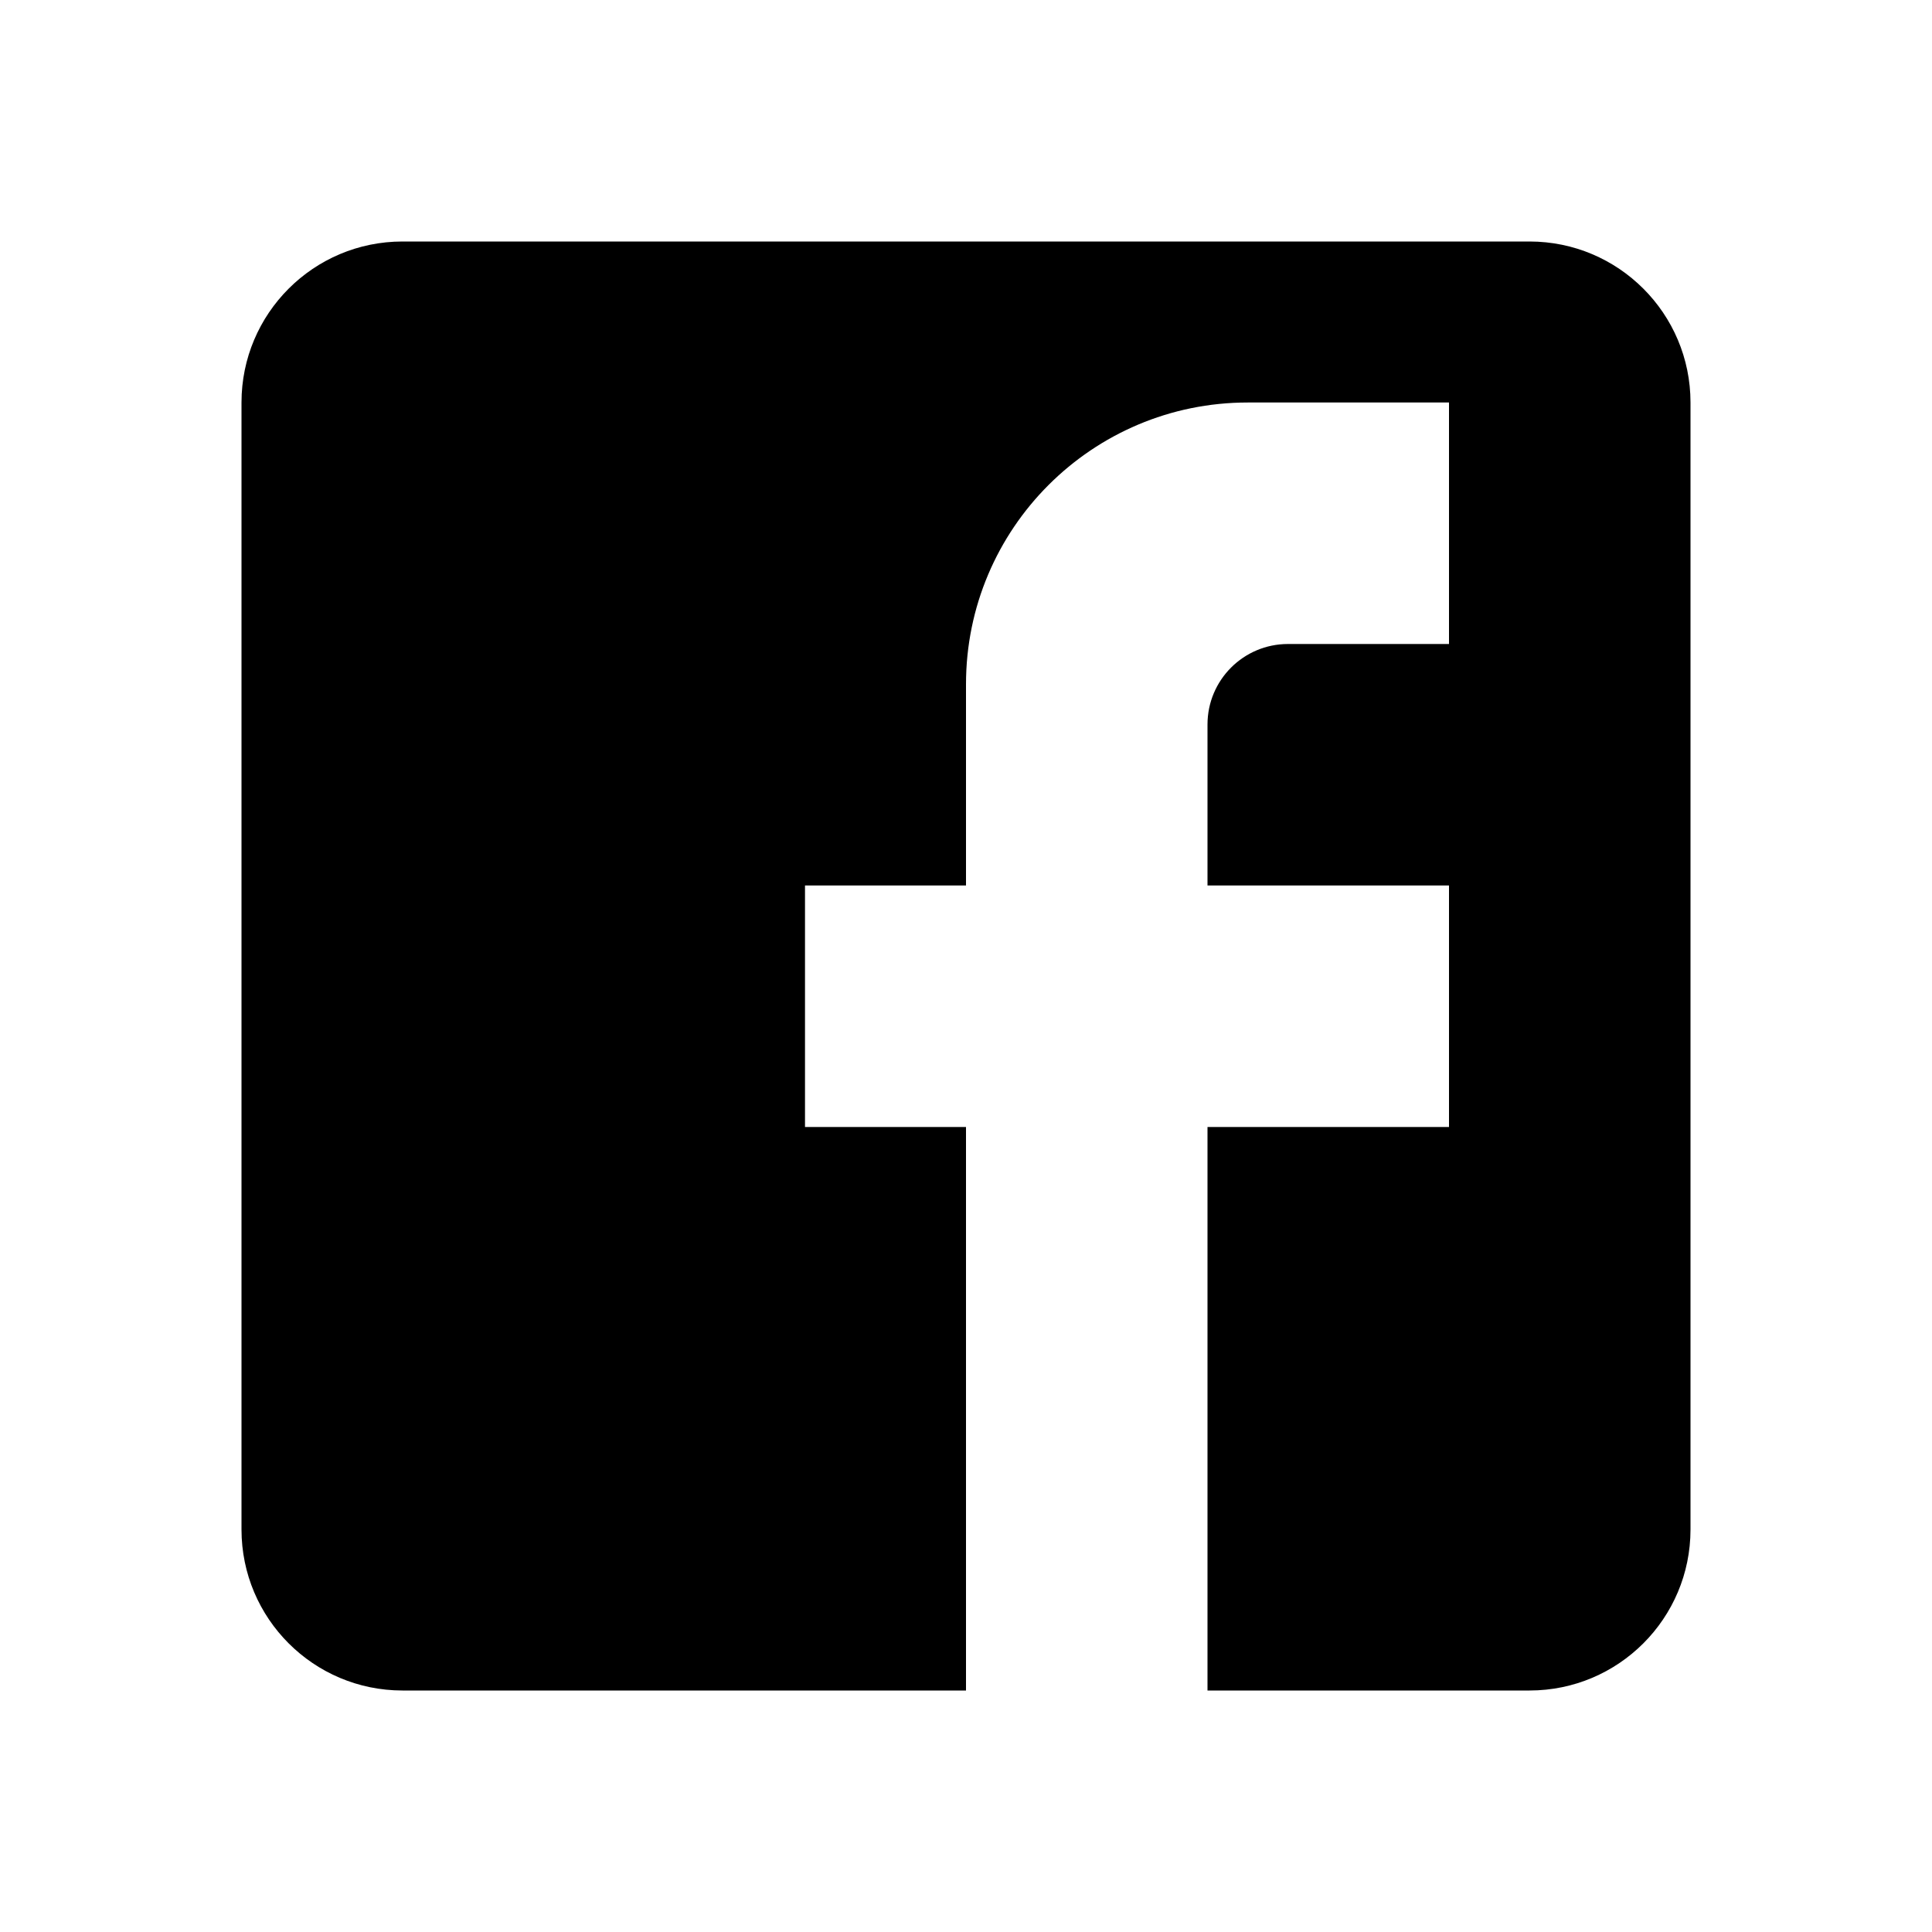
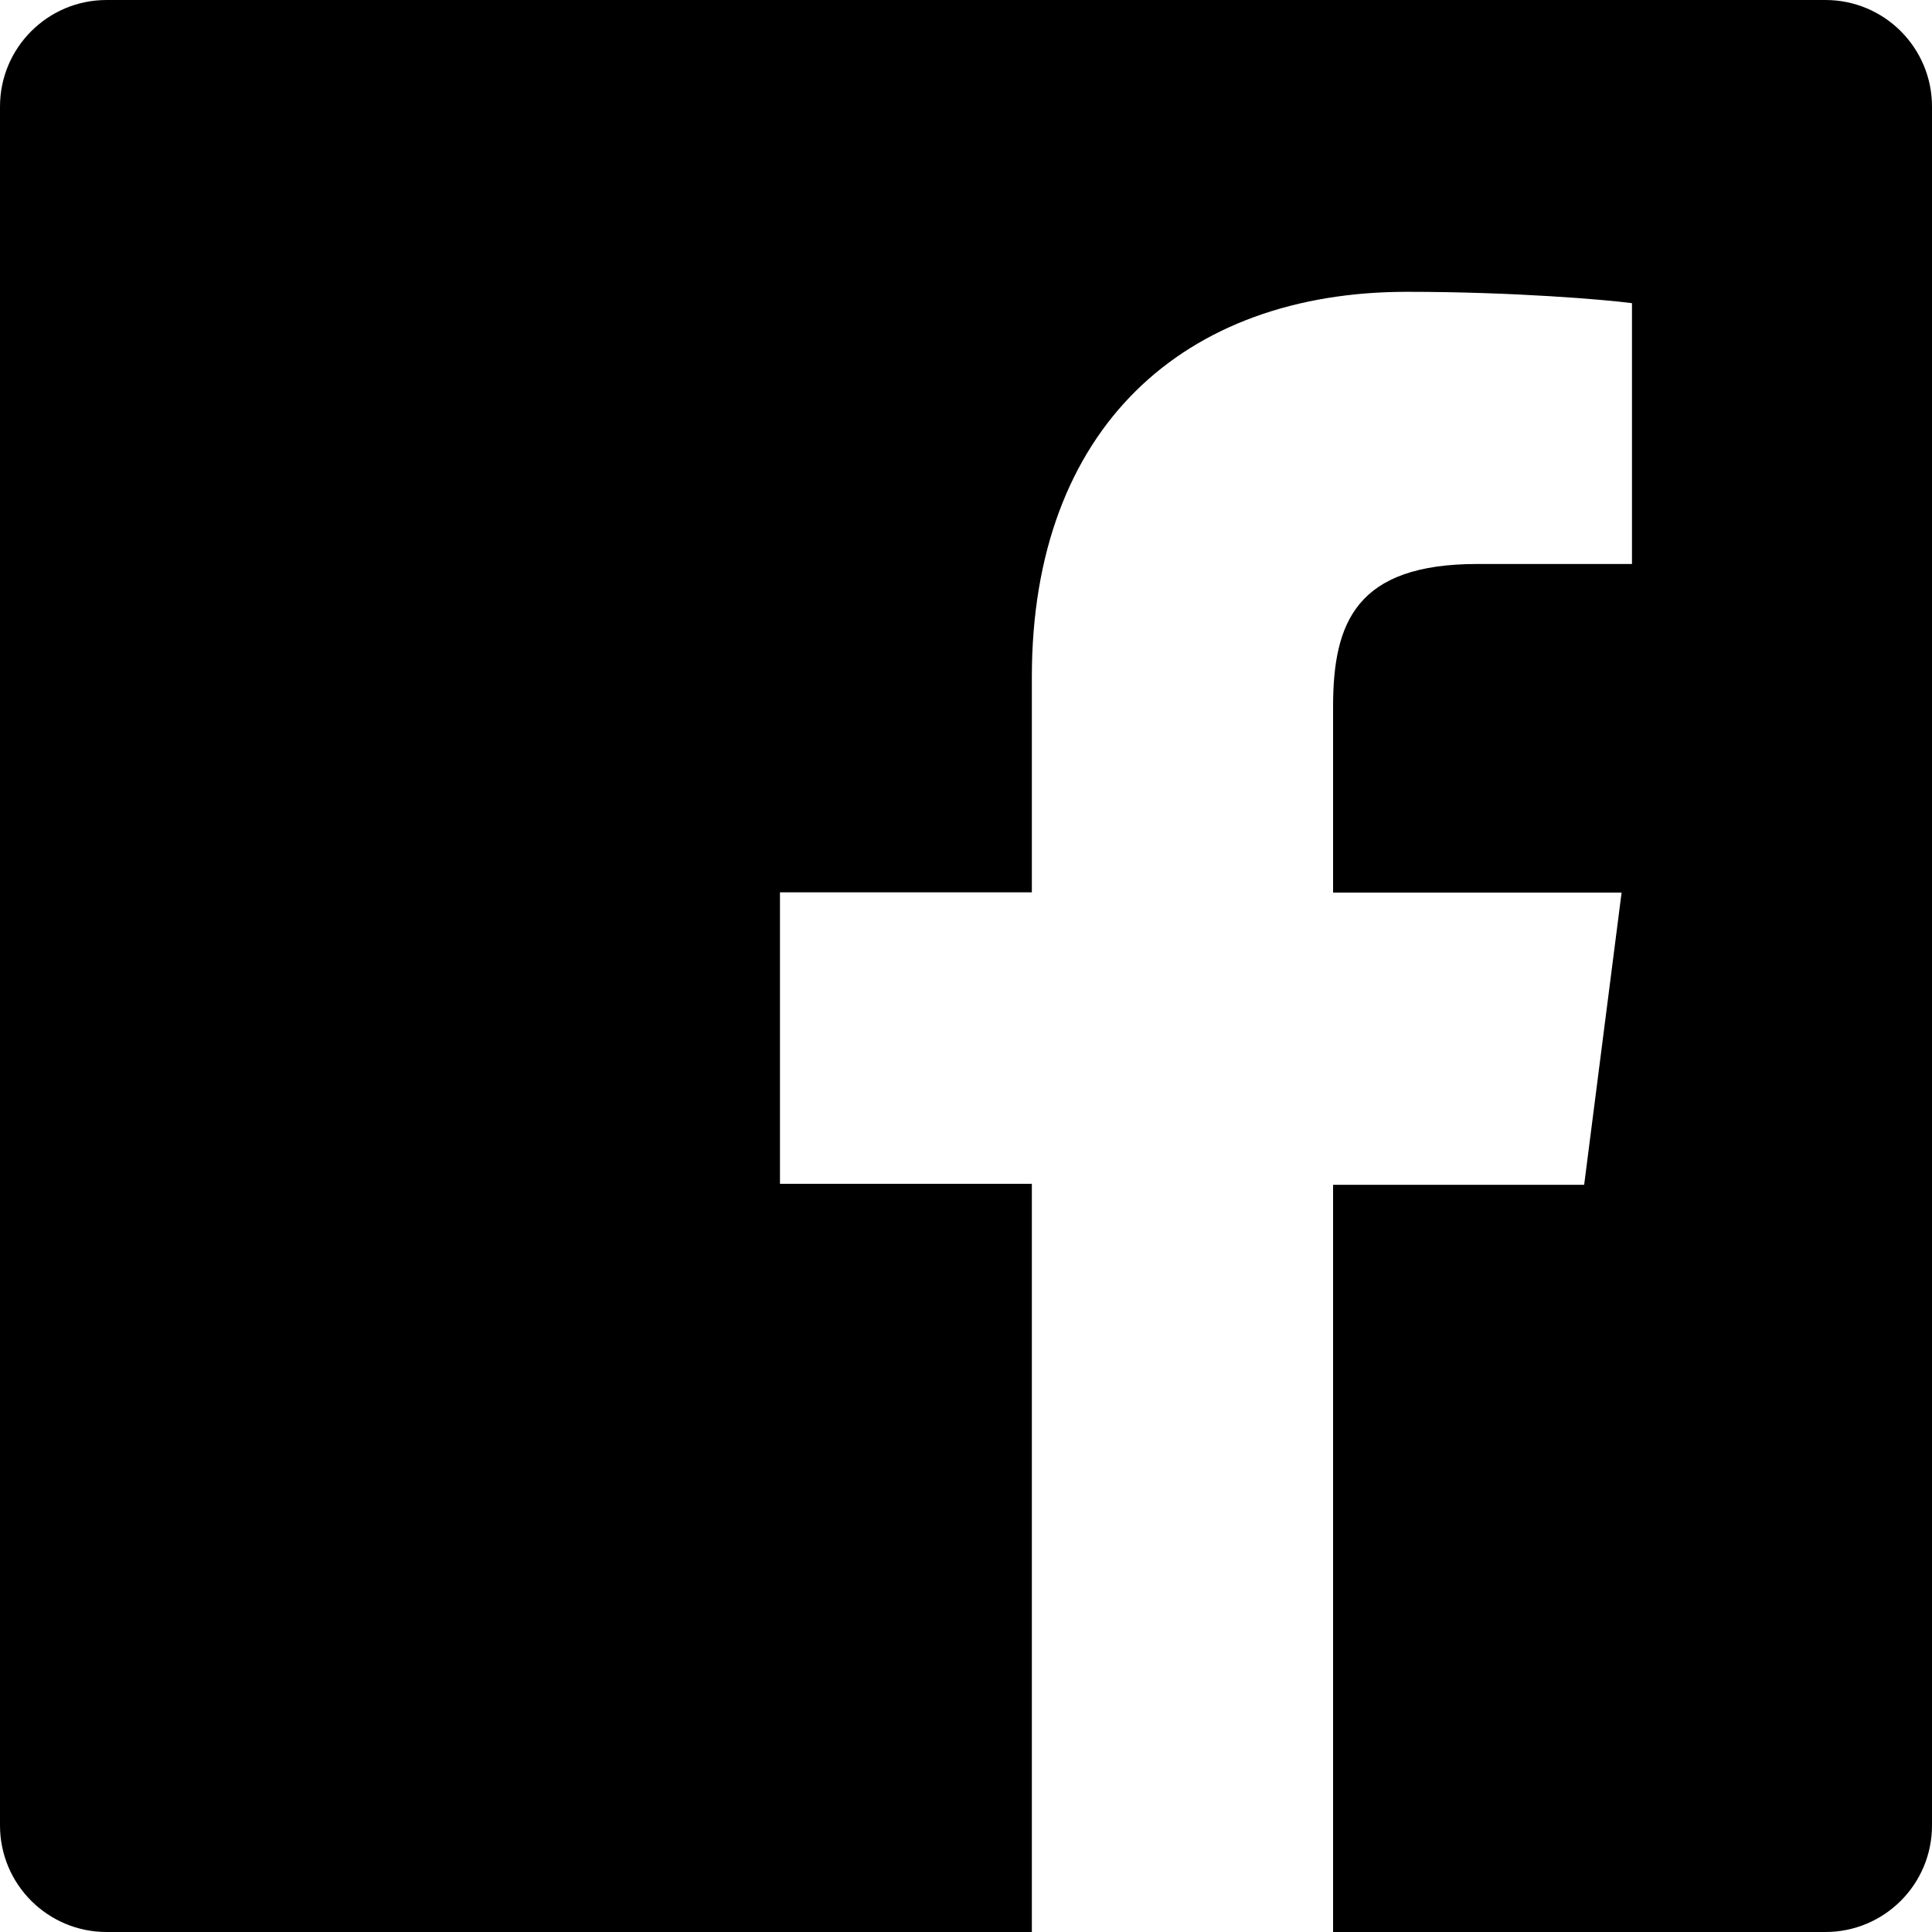
- <svg xmlns="http://www.w3.org/2000/svg" version="1.1" width="24" height="24" viewBox="0 0 24 24">
-   <path d="M5,3H19A2,2 0 0,1 21,5V19A2,2 0 0,1 19,21H5A2,2 0 0,1 3,19V5A2,2 0 0,1 5,3M18,5H15.5A3.5,3.5 0 0,0 12,8.5V11H10V14H12V21H15V14H18V11H15V9A1,1 0 0,1 16,8H18V5Z" />
+ <svg xmlns="http://www.w3.org/2000/svg" aria-labelledby="simpleicons-facebook-icon" role="img" viewBox="0 0 24 24">
+   <path d="M22.676 0H1.324C.593 0 0 .593 0 1.324v21.352C0 23.408.593 24 1.324 24h11.494v-9.294H9.689v-3.621h3.129V8.41c0-3.099 1.894-4.785 4.659-4.785 1.325 0 2.464.097 2.796.141v3.24h-1.921c-1.5 0-1.792.721-1.792 1.771v2.311h3.584l-.465 3.63H16.56V24h6.115c.733 0 1.325-.592 1.325-1.324V1.324C24 .593 23.408 0 22.676 0" />
</svg>
